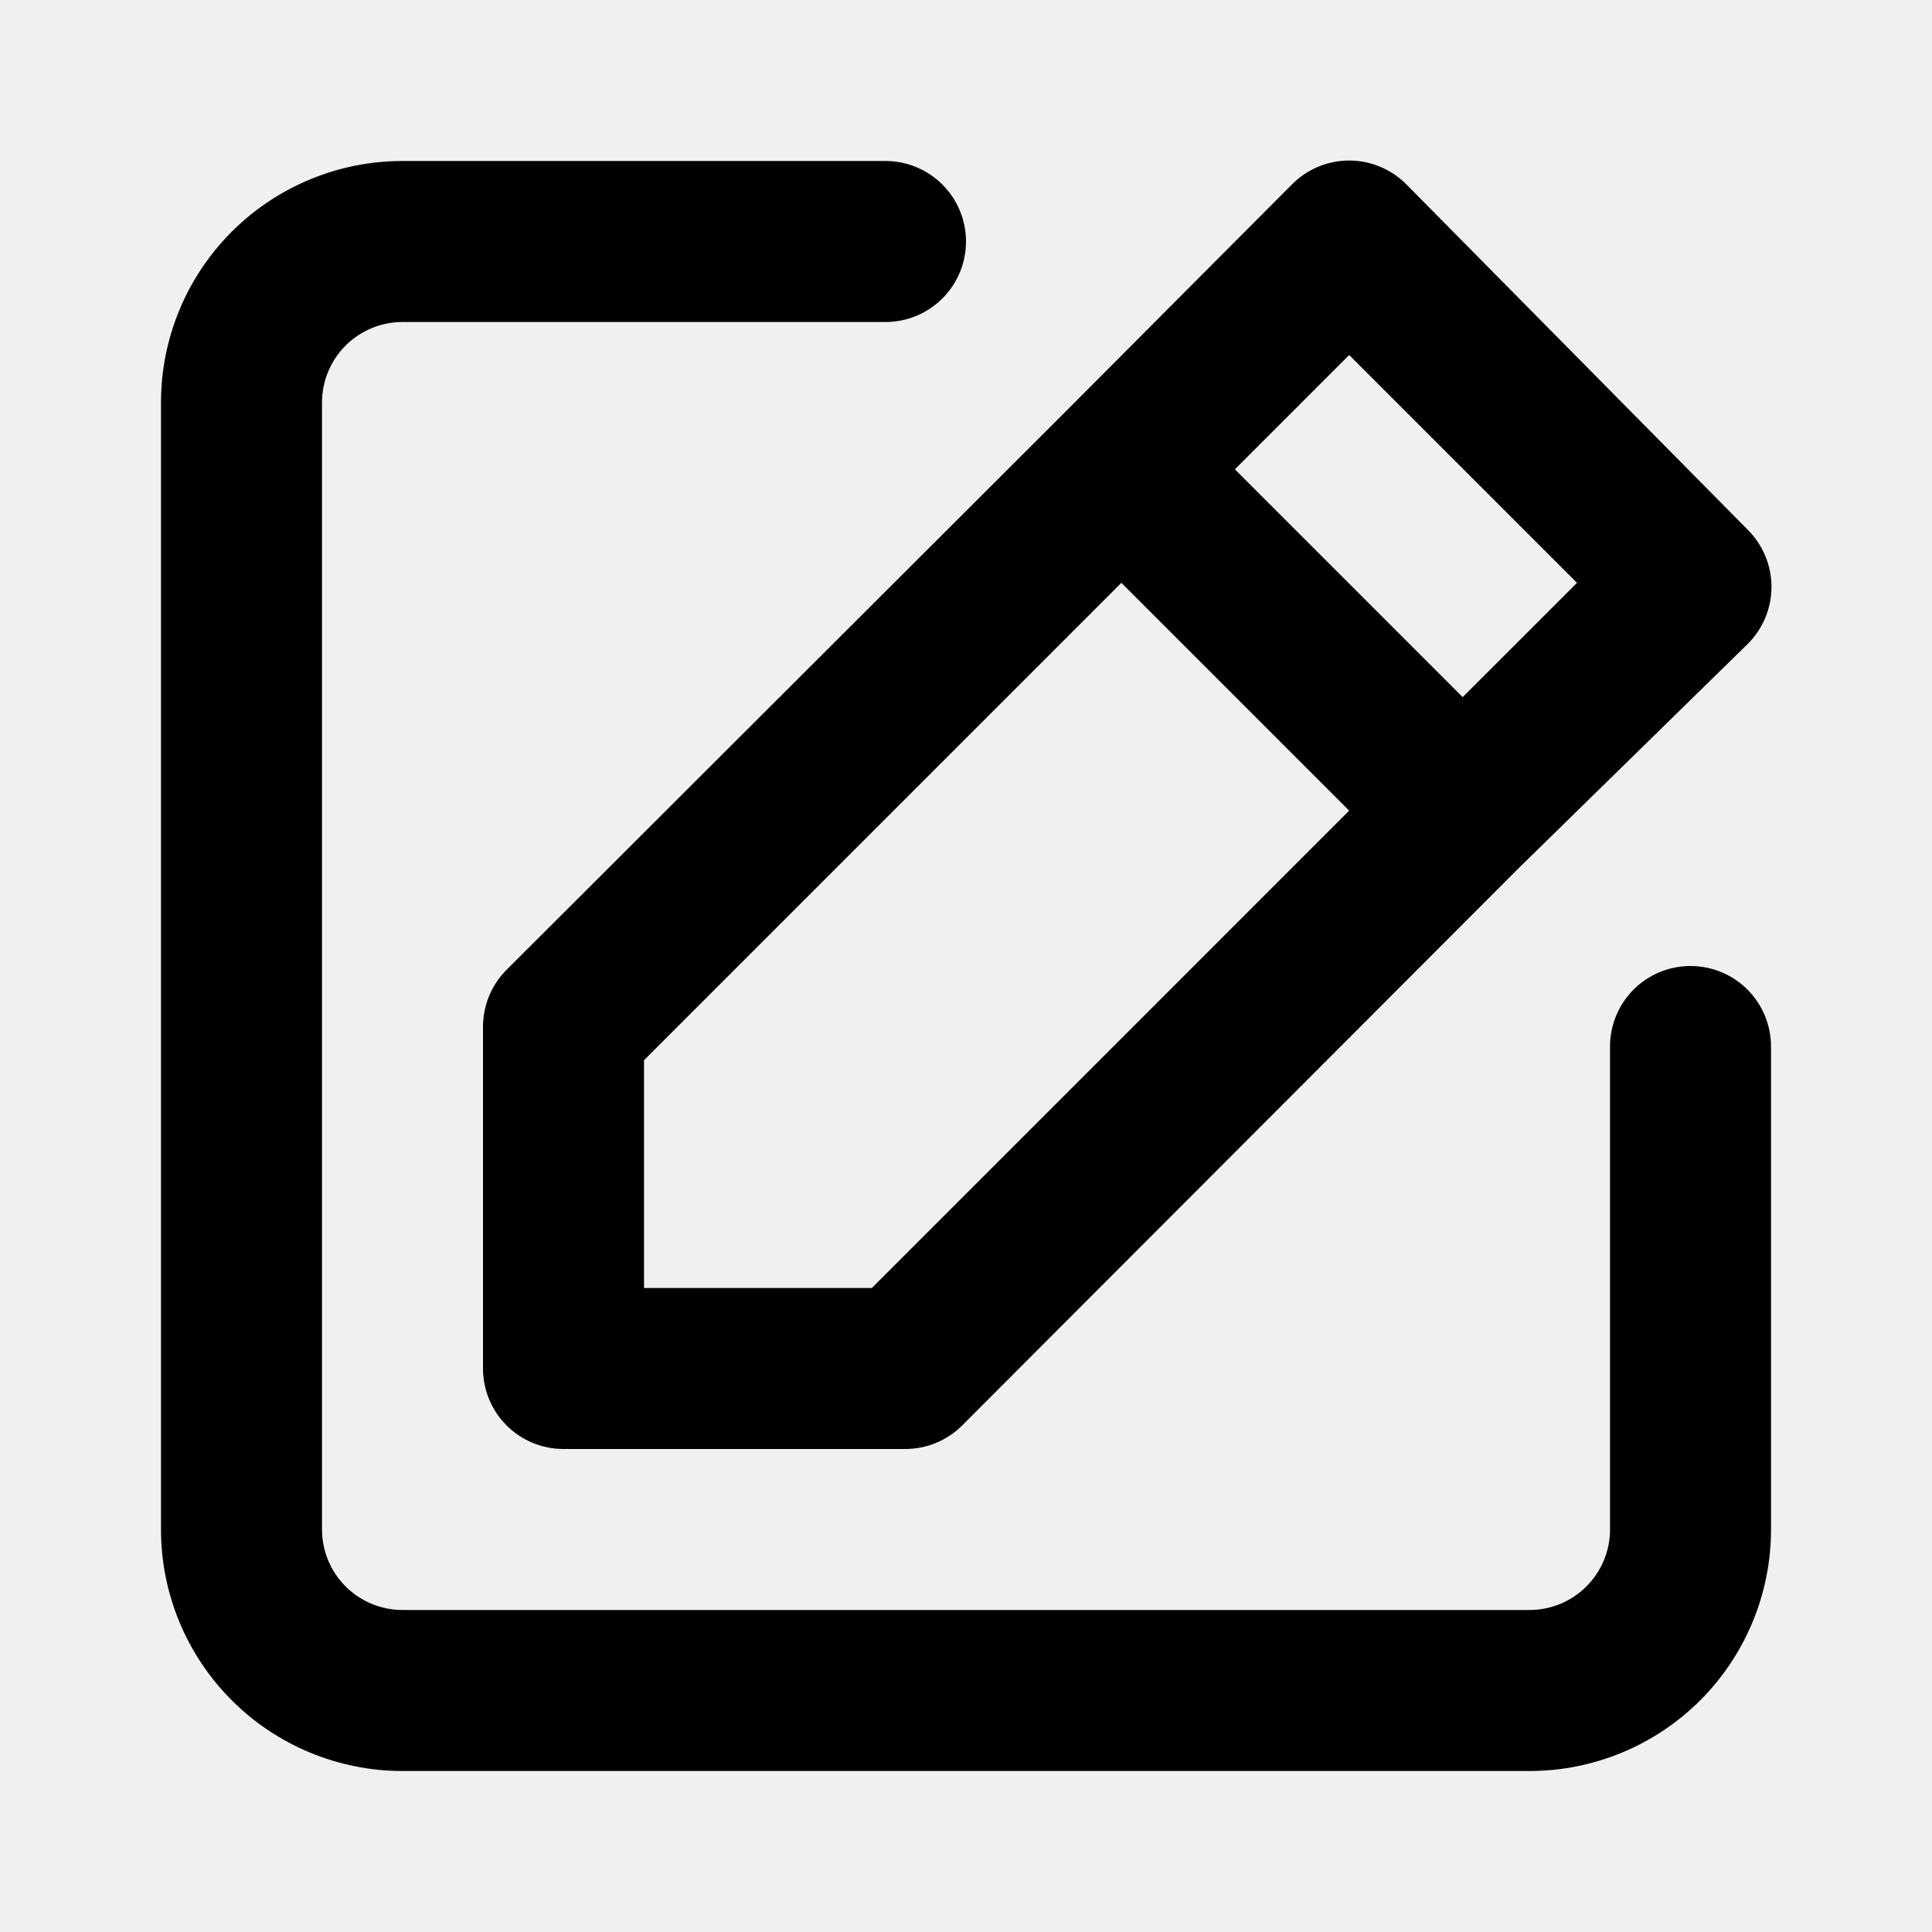
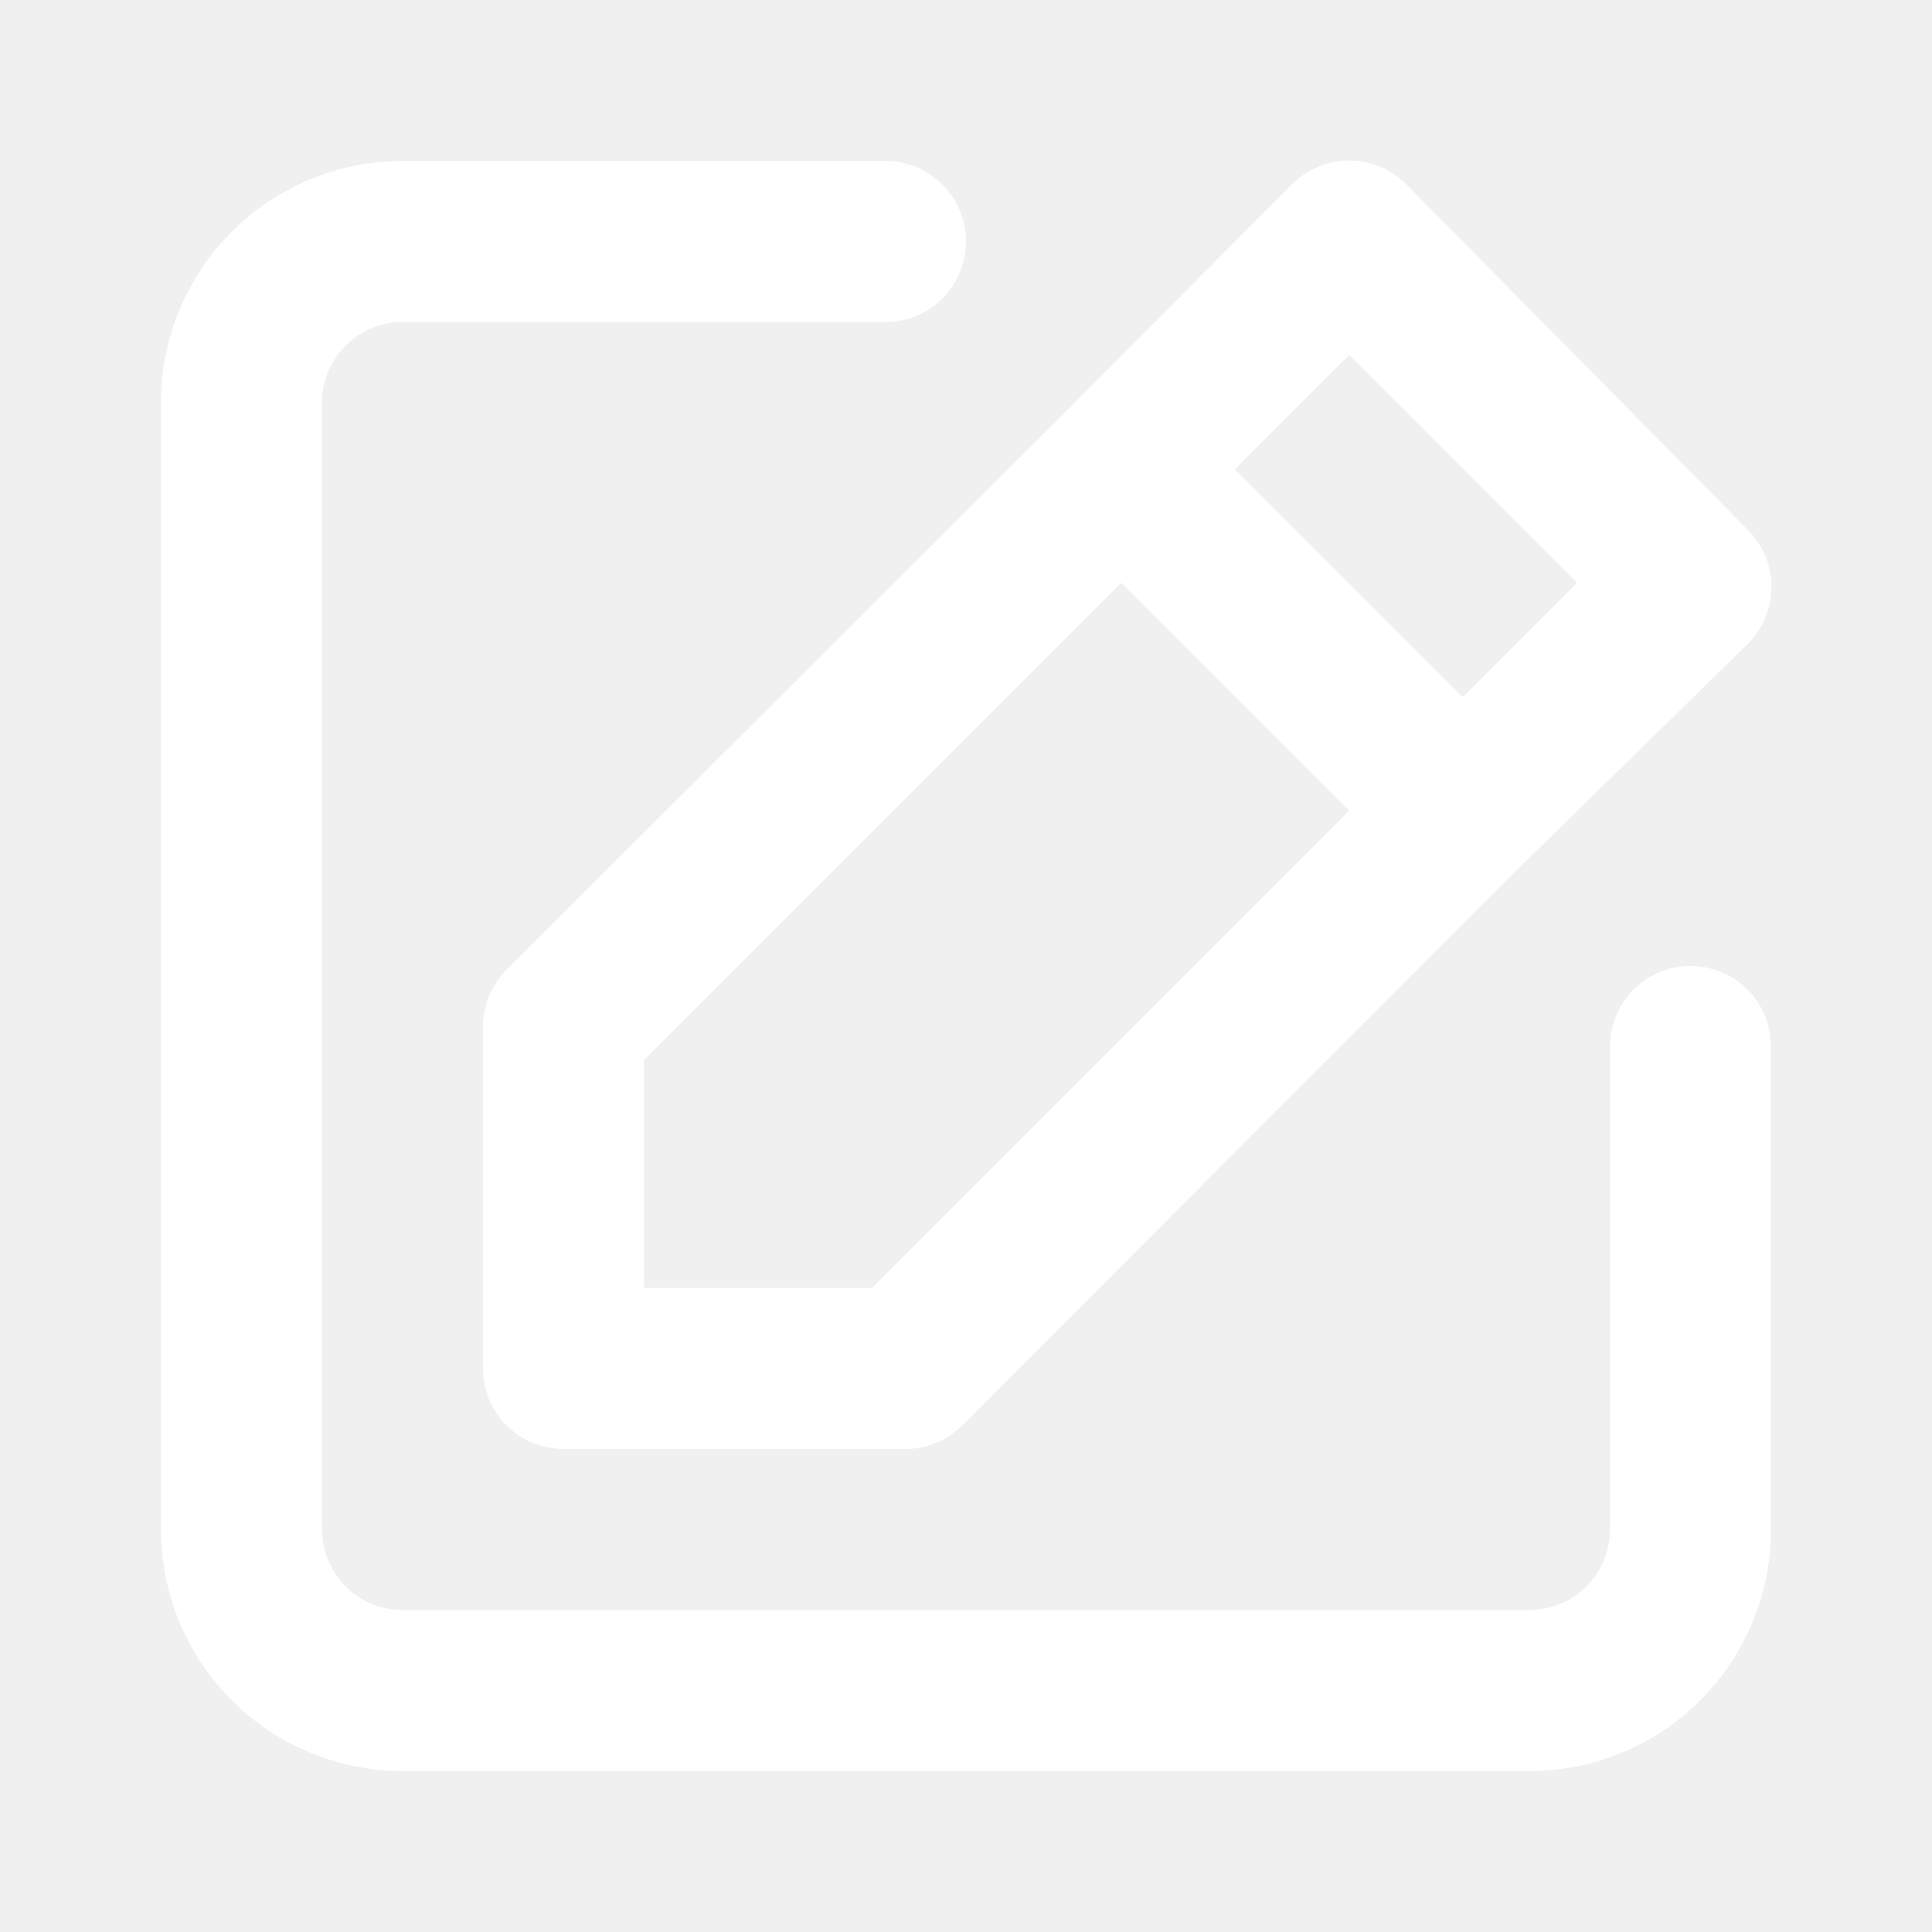
<svg xmlns="http://www.w3.org/2000/svg" width="70" height="70" viewBox="0 0 70 70" fill="none">
-   <path d="M61.25 35C60.477 35 59.735 35.307 59.188 35.854C58.641 36.401 58.334 37.143 58.334 37.917V55.417C58.334 56.19 58.026 56.932 57.479 57.479C56.932 58.026 56.19 58.333 55.417 58.333H14.584C13.81 58.333 13.068 58.026 12.521 57.479C11.974 56.932 11.667 56.19 11.667 55.417V14.583C11.667 13.81 11.974 13.068 12.521 12.521C13.068 11.974 13.81 11.667 14.584 11.667H32.084C32.857 11.667 33.599 11.359 34.146 10.812C34.693 10.265 35 9.524 35 8.75C35 7.976 34.693 7.235 34.146 6.688C33.599 6.141 32.857 5.833 32.084 5.833H14.584C12.263 5.833 10.037 6.755 8.396 8.396C6.755 10.037 5.833 12.263 5.833 14.583V55.417C5.833 57.737 6.755 59.963 8.396 61.604C10.037 63.245 12.263 64.167 14.584 64.167H55.417C57.737 64.167 59.963 63.245 61.604 61.604C63.245 59.963 64.167 57.737 64.167 55.417V37.917C64.167 37.143 63.859 36.401 63.313 35.854C62.766 35.307 62.024 35 61.25 35ZM17.5 37.217V49.583C17.5 50.357 17.808 51.099 18.354 51.646C18.901 52.193 19.643 52.5 20.417 52.5H32.783C33.167 52.502 33.548 52.429 33.903 52.283C34.259 52.138 34.582 51.925 34.854 51.654L55.038 31.442L63.321 23.333C63.594 23.062 63.811 22.74 63.959 22.384C64.108 22.029 64.184 21.648 64.184 21.262C64.184 20.878 64.108 20.496 63.959 20.141C63.811 19.785 63.594 19.463 63.321 19.192L50.954 6.679C50.683 6.406 50.361 6.189 50.005 6.041C49.65 5.893 49.269 5.816 48.883 5.816C48.498 5.816 48.117 5.893 47.762 6.041C47.406 6.189 47.084 6.406 46.813 6.679L38.588 14.933L18.346 35.146C18.076 35.418 17.862 35.742 17.717 36.097C17.572 36.452 17.498 36.833 17.5 37.217V37.217ZM48.883 12.863L57.138 21.117L52.996 25.258L44.742 17.004L48.883 12.863ZM23.334 38.413L40.629 21.117L48.883 29.371L31.588 46.667H23.334V38.413Z" fill="black" />
+   <path d="M61.25 35C60.477 35 59.735 35.307 59.188 35.854C58.641 36.401 58.334 37.143 58.334 37.917V55.417C58.334 56.19 58.026 56.932 57.479 57.479C56.932 58.026 56.19 58.333 55.417 58.333H14.584C13.81 58.333 13.068 58.026 12.521 57.479C11.974 56.932 11.667 56.19 11.667 55.417V14.583C11.667 13.81 11.974 13.068 12.521 12.521C13.068 11.974 13.81 11.667 14.584 11.667H32.084C32.857 11.667 33.599 11.359 34.146 10.812C34.693 10.265 35 9.524 35 8.75C35 7.976 34.693 7.235 34.146 6.688C33.599 6.141 32.857 5.833 32.084 5.833H14.584C12.263 5.833 10.037 6.755 8.396 8.396C6.755 10.037 5.833 12.263 5.833 14.583V55.417C5.833 57.737 6.755 59.963 8.396 61.604C10.037 63.245 12.263 64.167 14.584 64.167H55.417C57.737 64.167 59.963 63.245 61.604 61.604C63.245 59.963 64.167 57.737 64.167 55.417V37.917C64.167 37.143 63.859 36.401 63.313 35.854C62.766 35.307 62.024 35 61.25 35ZM17.5 37.217V49.583C17.5 50.357 17.808 51.099 18.354 51.646C18.901 52.193 19.643 52.5 20.417 52.5H32.783C33.167 52.502 33.548 52.429 33.903 52.283C34.259 52.138 34.582 51.925 34.854 51.654L55.038 31.442L63.321 23.333C63.594 23.062 63.811 22.74 63.959 22.384C64.108 22.029 64.184 21.648 64.184 21.262C64.184 20.878 64.108 20.496 63.959 20.141C63.811 19.785 63.594 19.463 63.321 19.192L50.954 6.679C50.683 6.406 50.361 6.189 50.005 6.041C49.65 5.893 49.269 5.816 48.883 5.816C48.498 5.816 48.117 5.893 47.762 6.041C47.406 6.189 47.084 6.406 46.813 6.679L38.588 14.933L18.346 35.146C18.076 35.418 17.862 35.742 17.717 36.097C17.572 36.452 17.498 36.833 17.5 37.217V37.217ZM48.883 12.863L57.138 21.117L52.996 25.258L44.742 17.004L48.883 12.863ZM23.334 38.413L40.629 21.117L48.883 29.371L31.588 46.667H23.334V38.413Z" fill="white" />
</svg>
